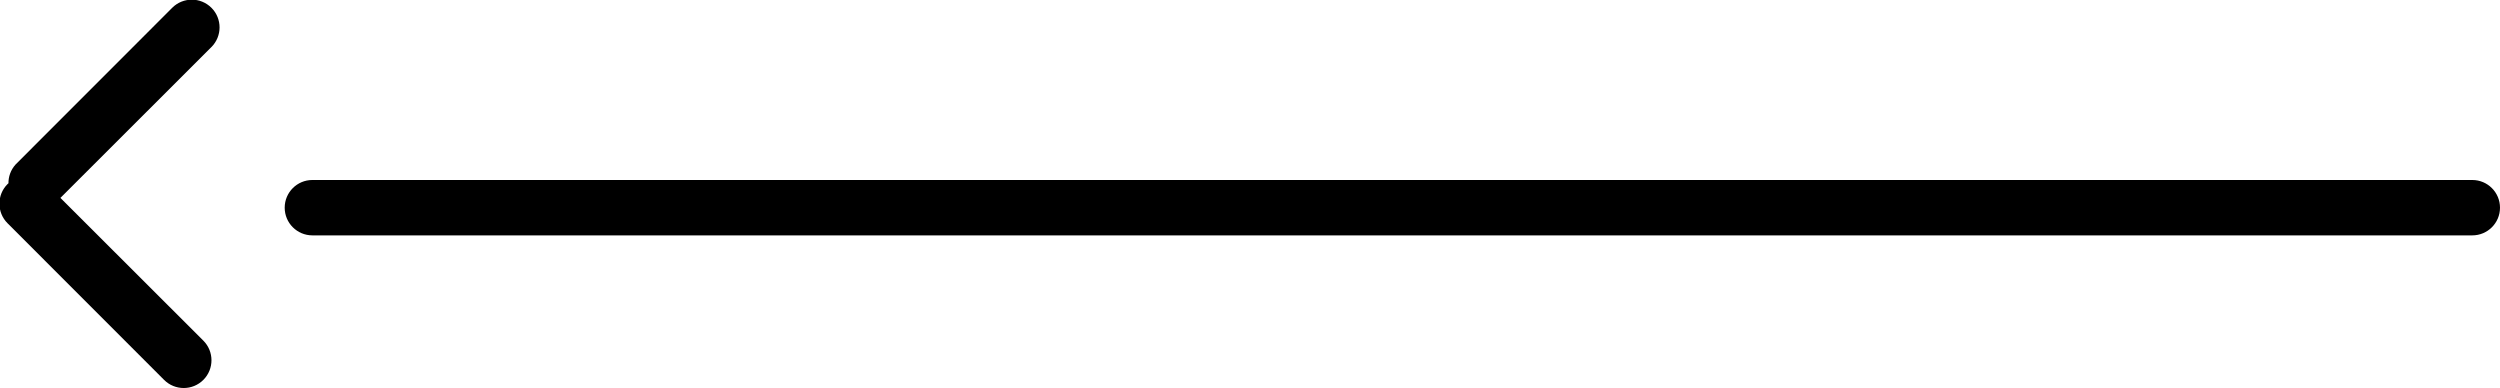
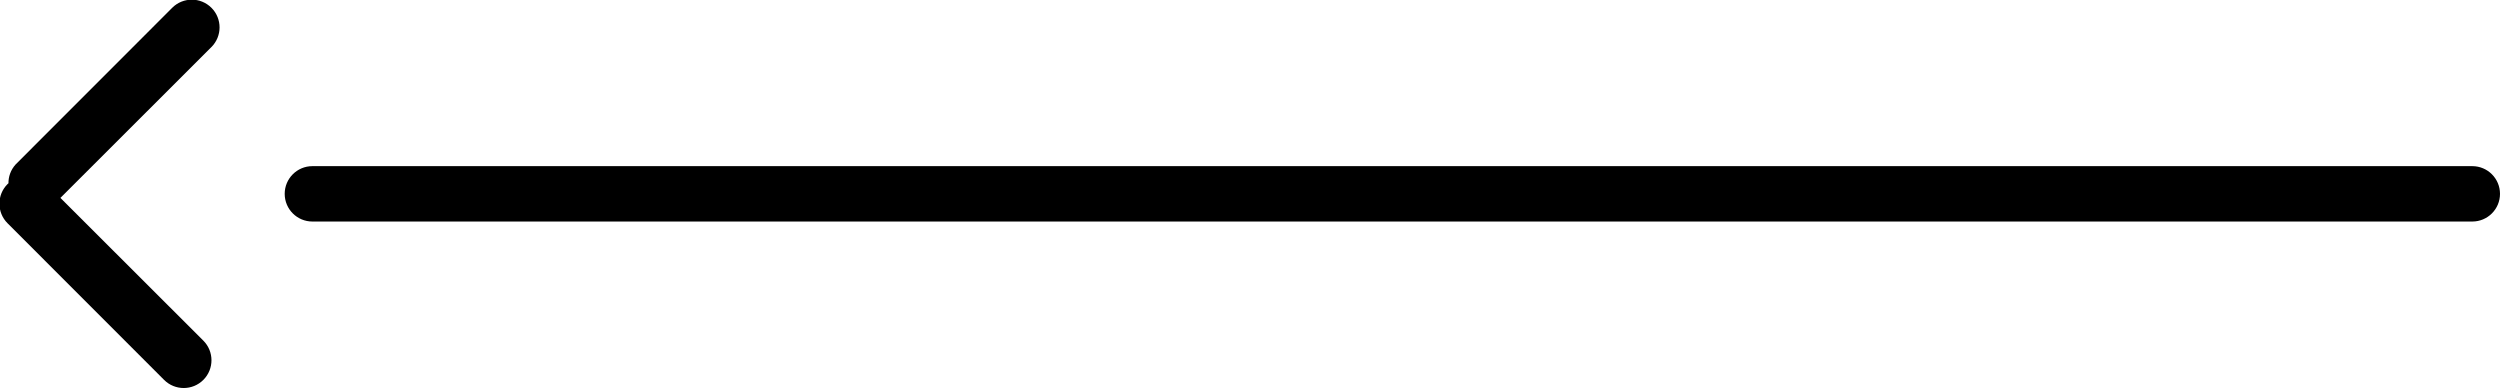
<svg width="90.281" height="14" viewBox="0 0 90.281 14">
  <path d="M960.282,2401.44l5.657-5.66a1,1,0,1,1,1.414,1.42l-5.656,5.65A1,1,0,0,1,960.282,2401.44Zm-0.293.71a1,1,0,0,1,1.415,0l5.657,5.65a1,1,0,1,1-1.415,1.42l-5.657-5.66A1,1,0,0,1,959.989,2402.15Z" transform="translate(-959.719 -2395.5)" />
-   <rect x="10.281" y="6.5" width="80" height="2" rx="1" ry="1" />
+   <rect x="10.281" y="6" width="80" height="2" rx="1" ry="1" />
</svg>
